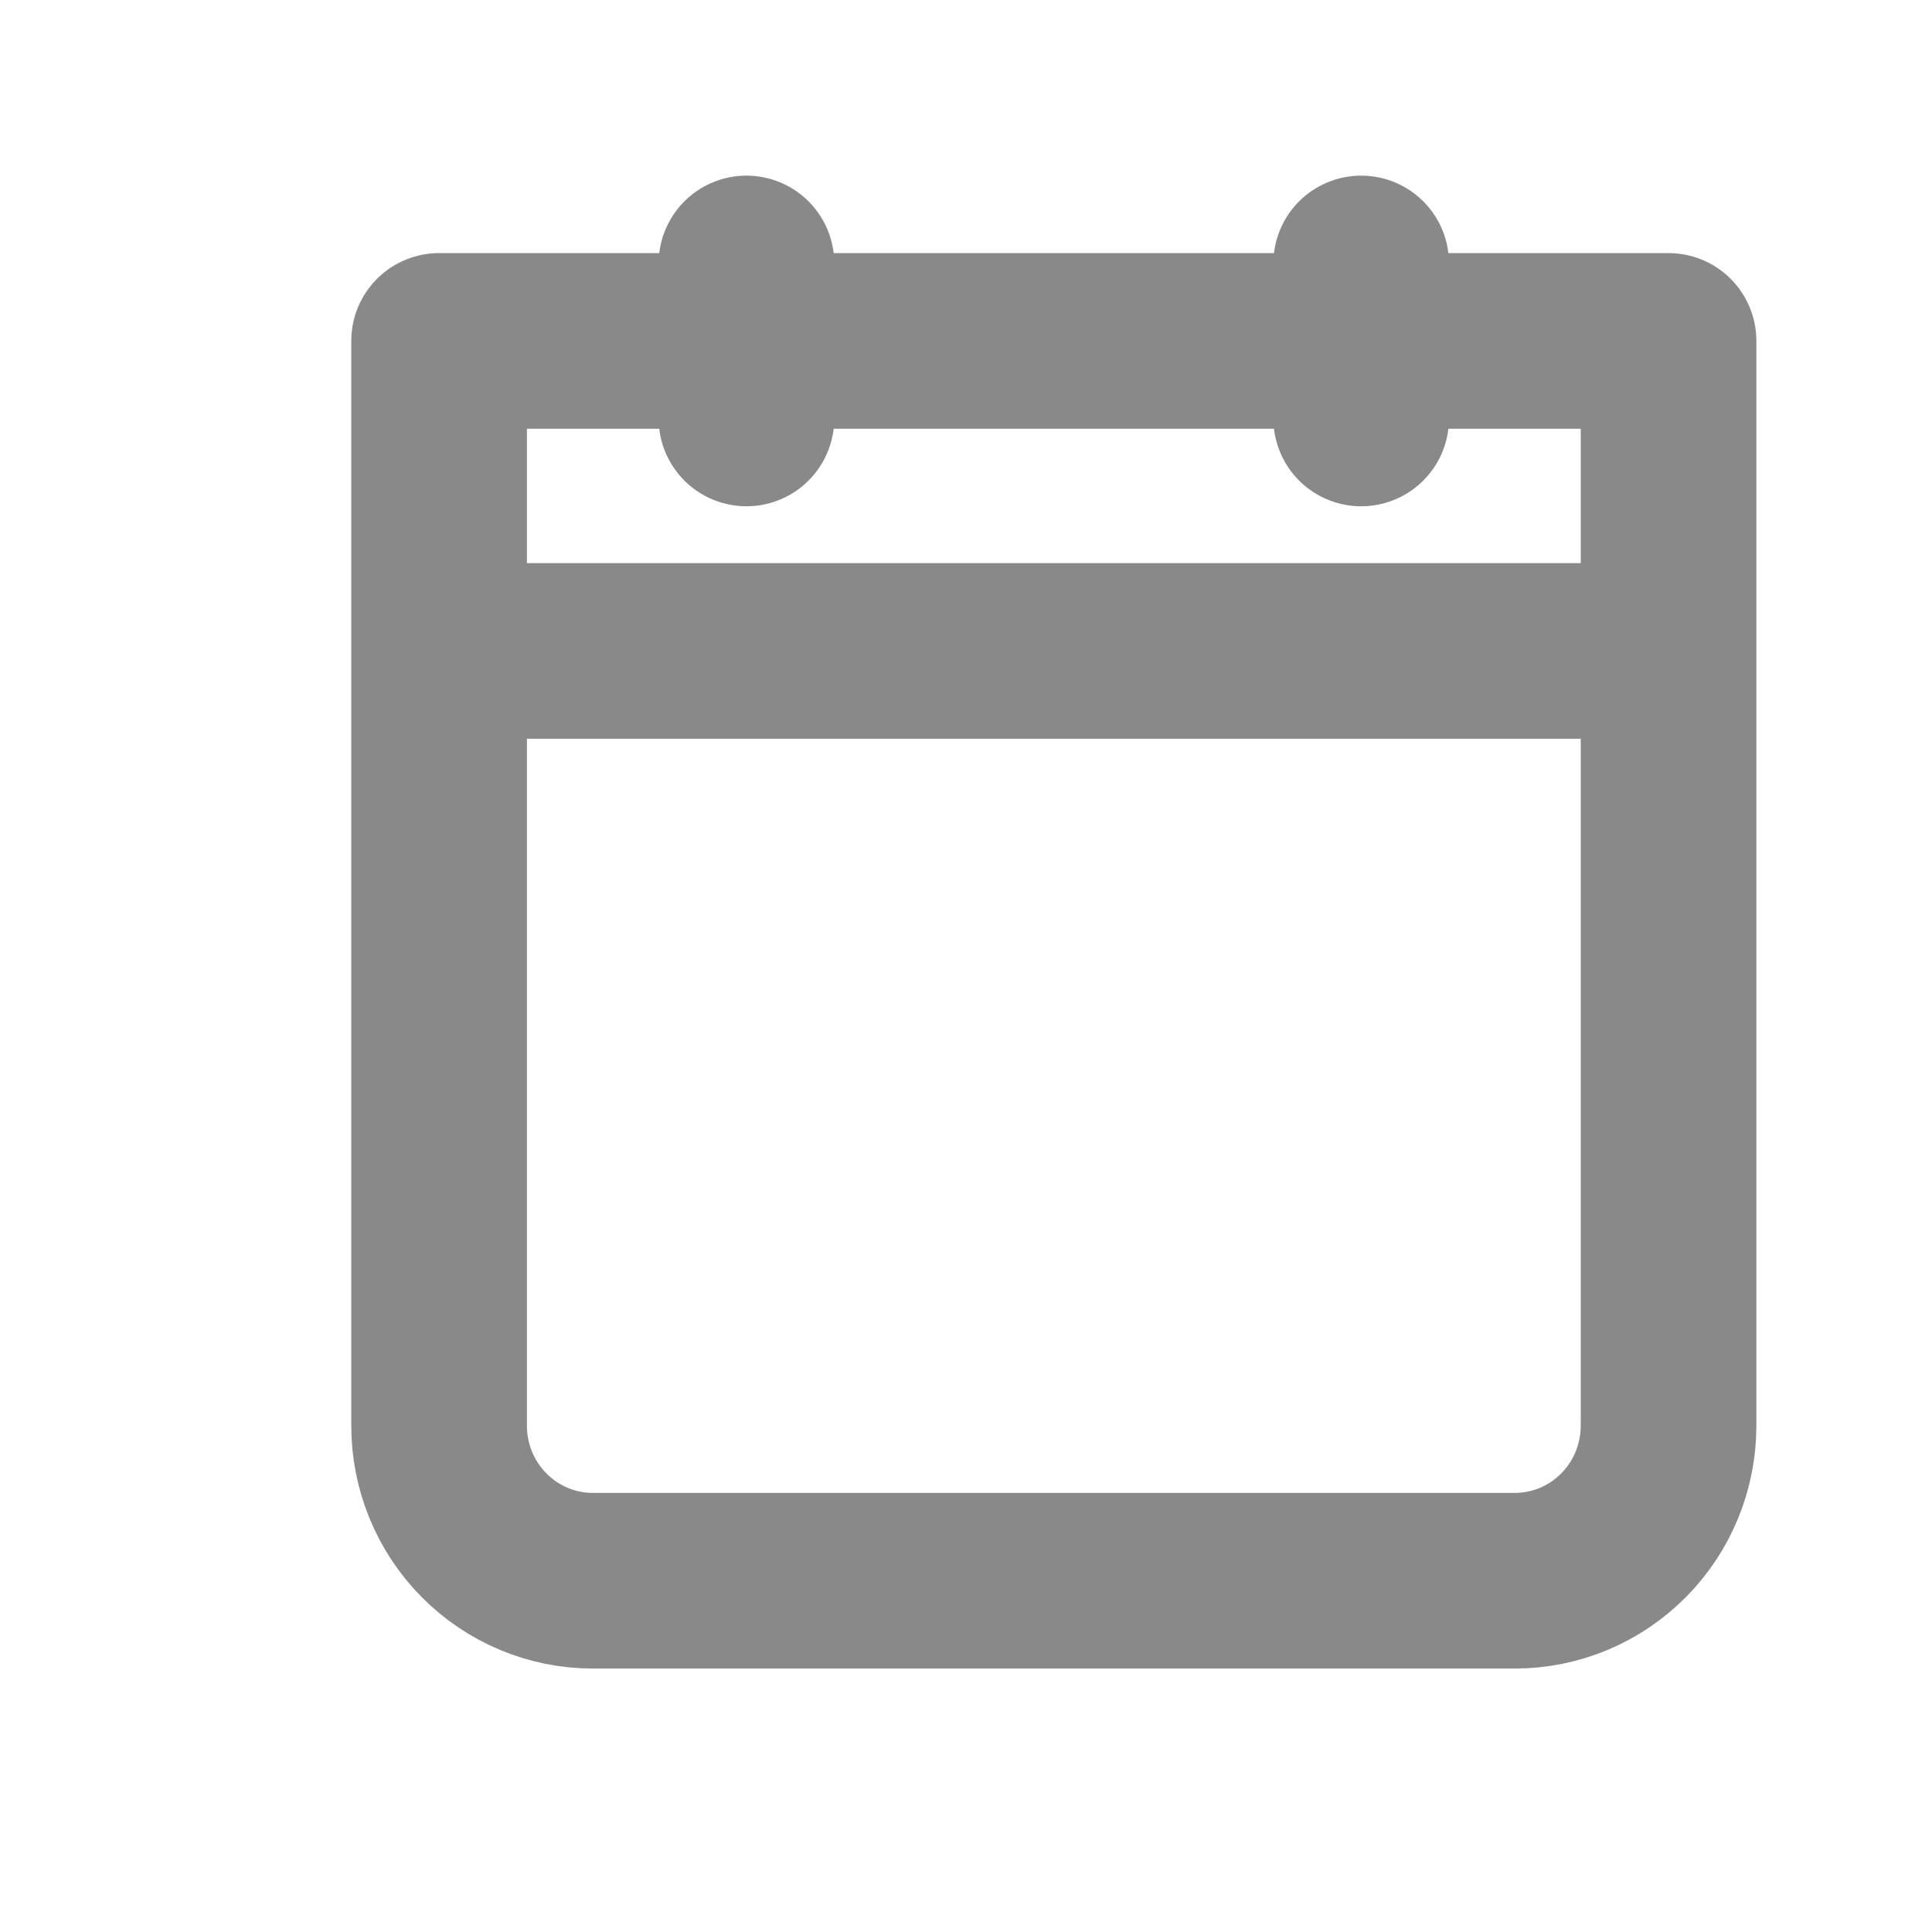
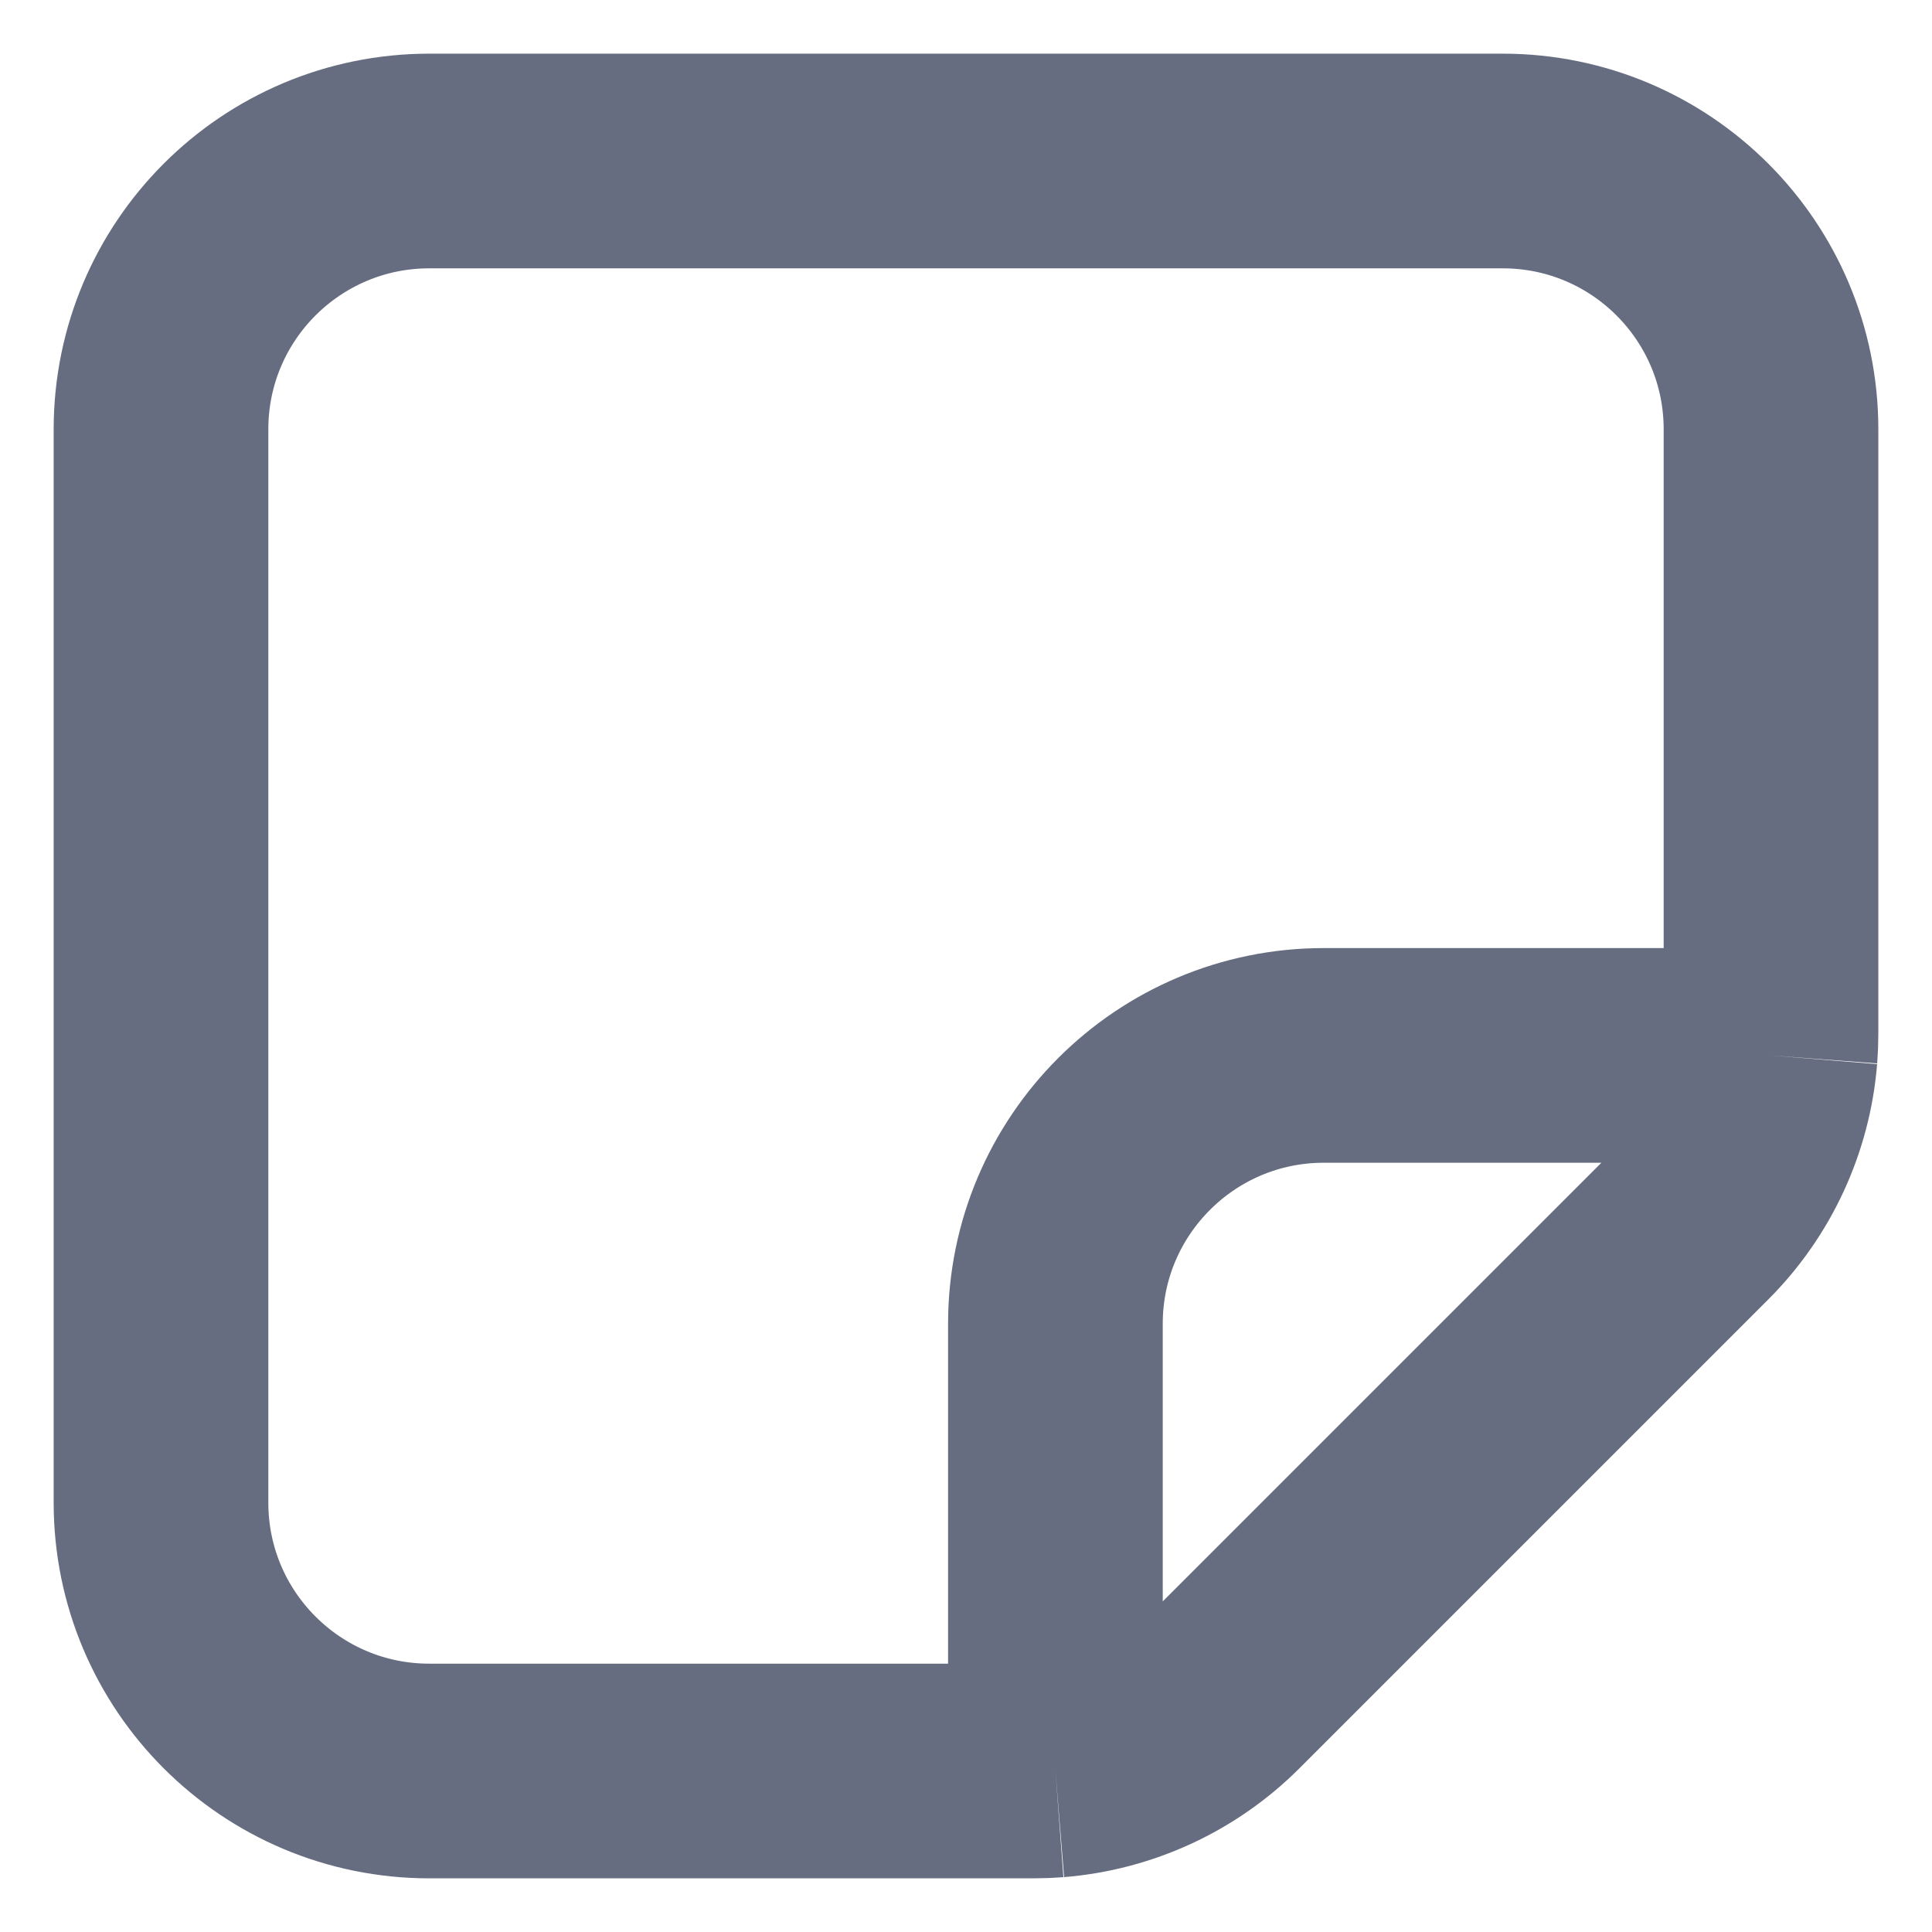
- <svg xmlns="http://www.w3.org/2000/svg" width="22" height="22" viewBox="0 0 22 22" fill="none">
-   <g id="icon-park:dashboard">
-     <path id="Vector" d="M5 7.412H19M15.5 3V4.765M8.5 3V4.765M5 3.882H19V16.235C19 16.703 18.816 17.152 18.487 17.483C18.159 17.814 17.714 18 17.25 18H6.75C6.286 18 5.841 17.814 5.513 17.483C5.184 17.152 5 16.703 5 16.235V3.882Z" stroke="#898989" stroke-width="2" stroke-linecap="round" stroke-linejoin="round" />
-   </g>
+ <svg xmlns="http://www.w3.org/2000/svg" width="18" height="18" viewBox="0 0 18 18" fill="none">
+   <path d="M9.833 16.492V12.333C9.833 10.953 10.953 9.833 12.333 9.833H16.492M9.833 16.492C9.766 16.497 9.699 16.5 9.631 16.5H4C2.619 16.5 1.5 15.381 1.5 14V4C1.5 2.619 2.619 1.5 4 1.5H14C15.381 1.5 16.5 2.619 16.5 4V9.631C16.5 9.699 16.497 9.766 16.492 9.833M9.833 16.492C10.422 16.444 10.978 16.189 11.399 15.768L15.768 11.399C16.189 10.978 16.444 10.422 16.492 9.833" stroke="#666D80" stroke-width="2" stroke-linejoin="round" />
</svg>
